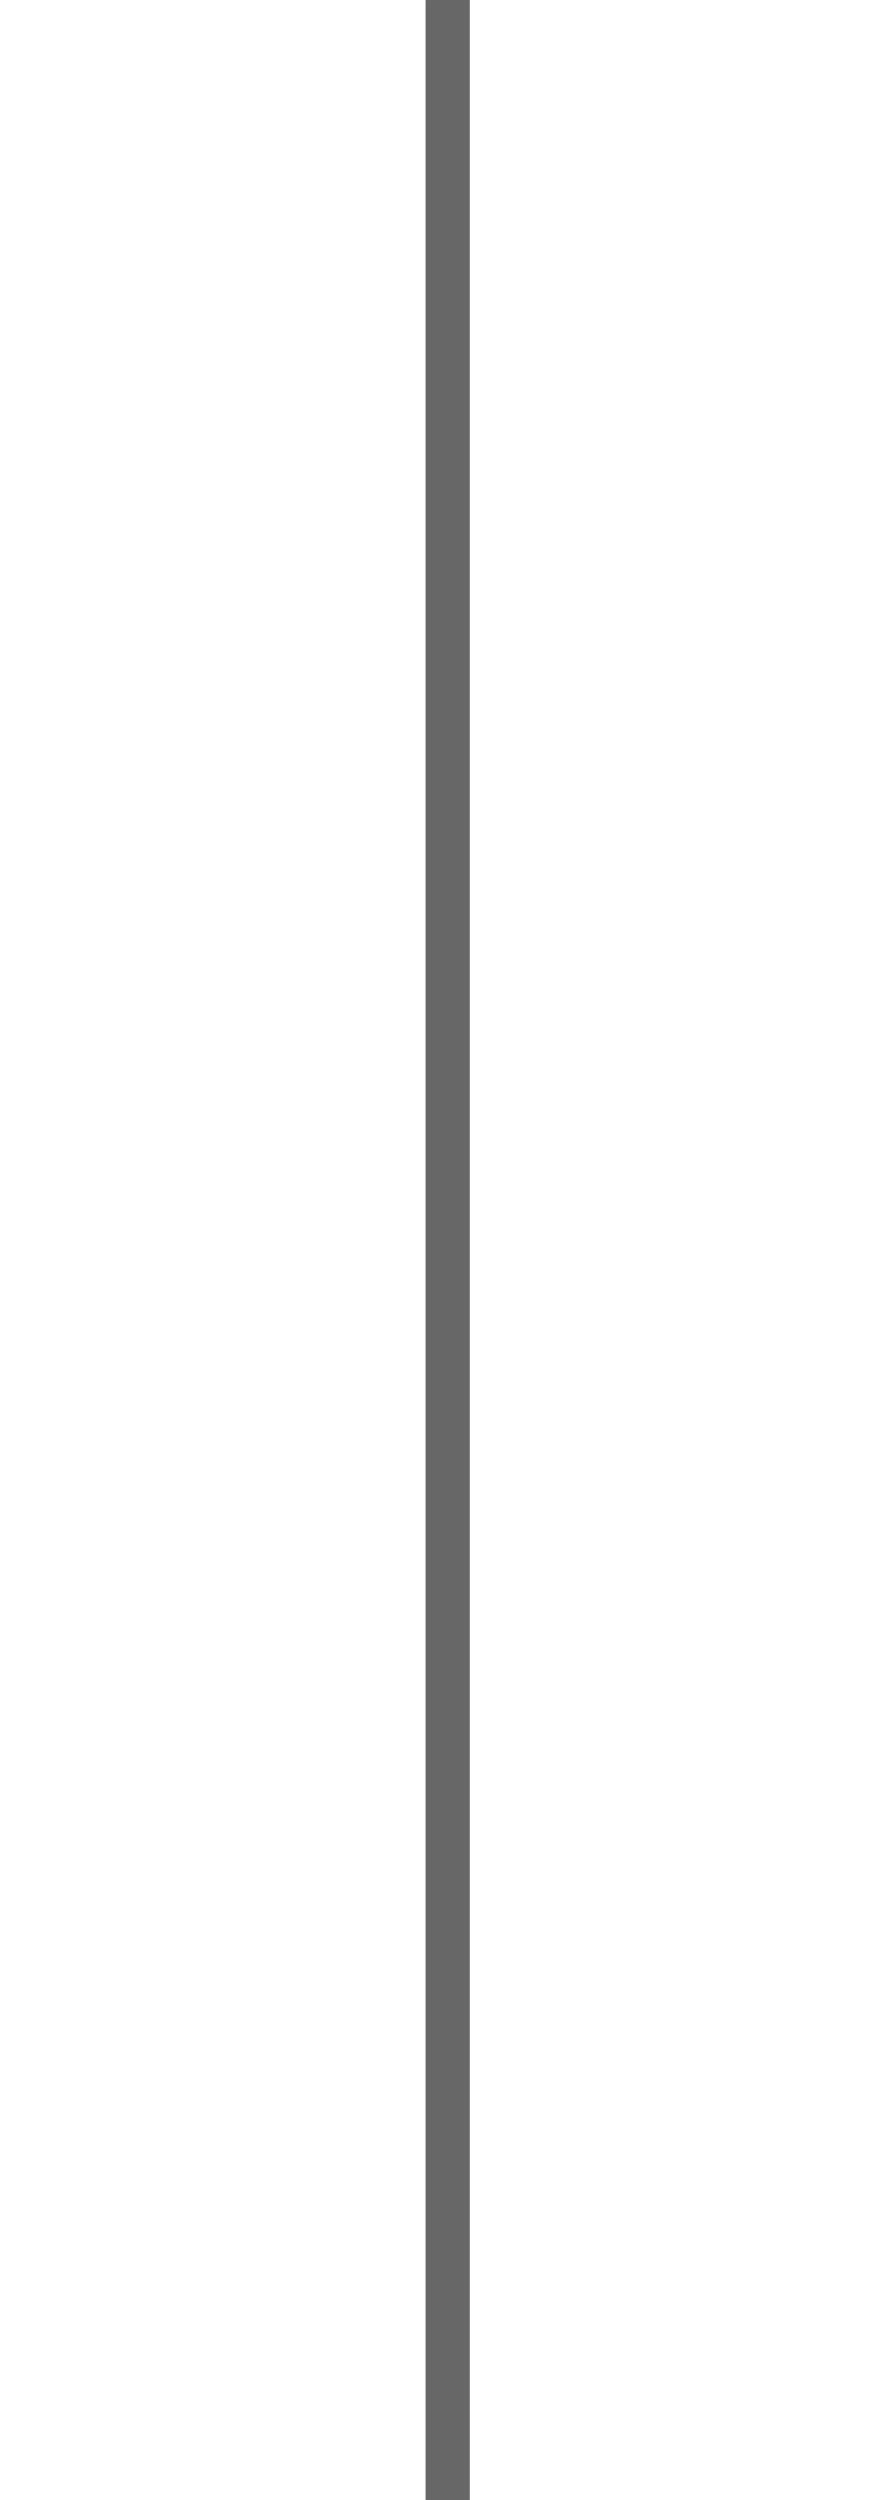
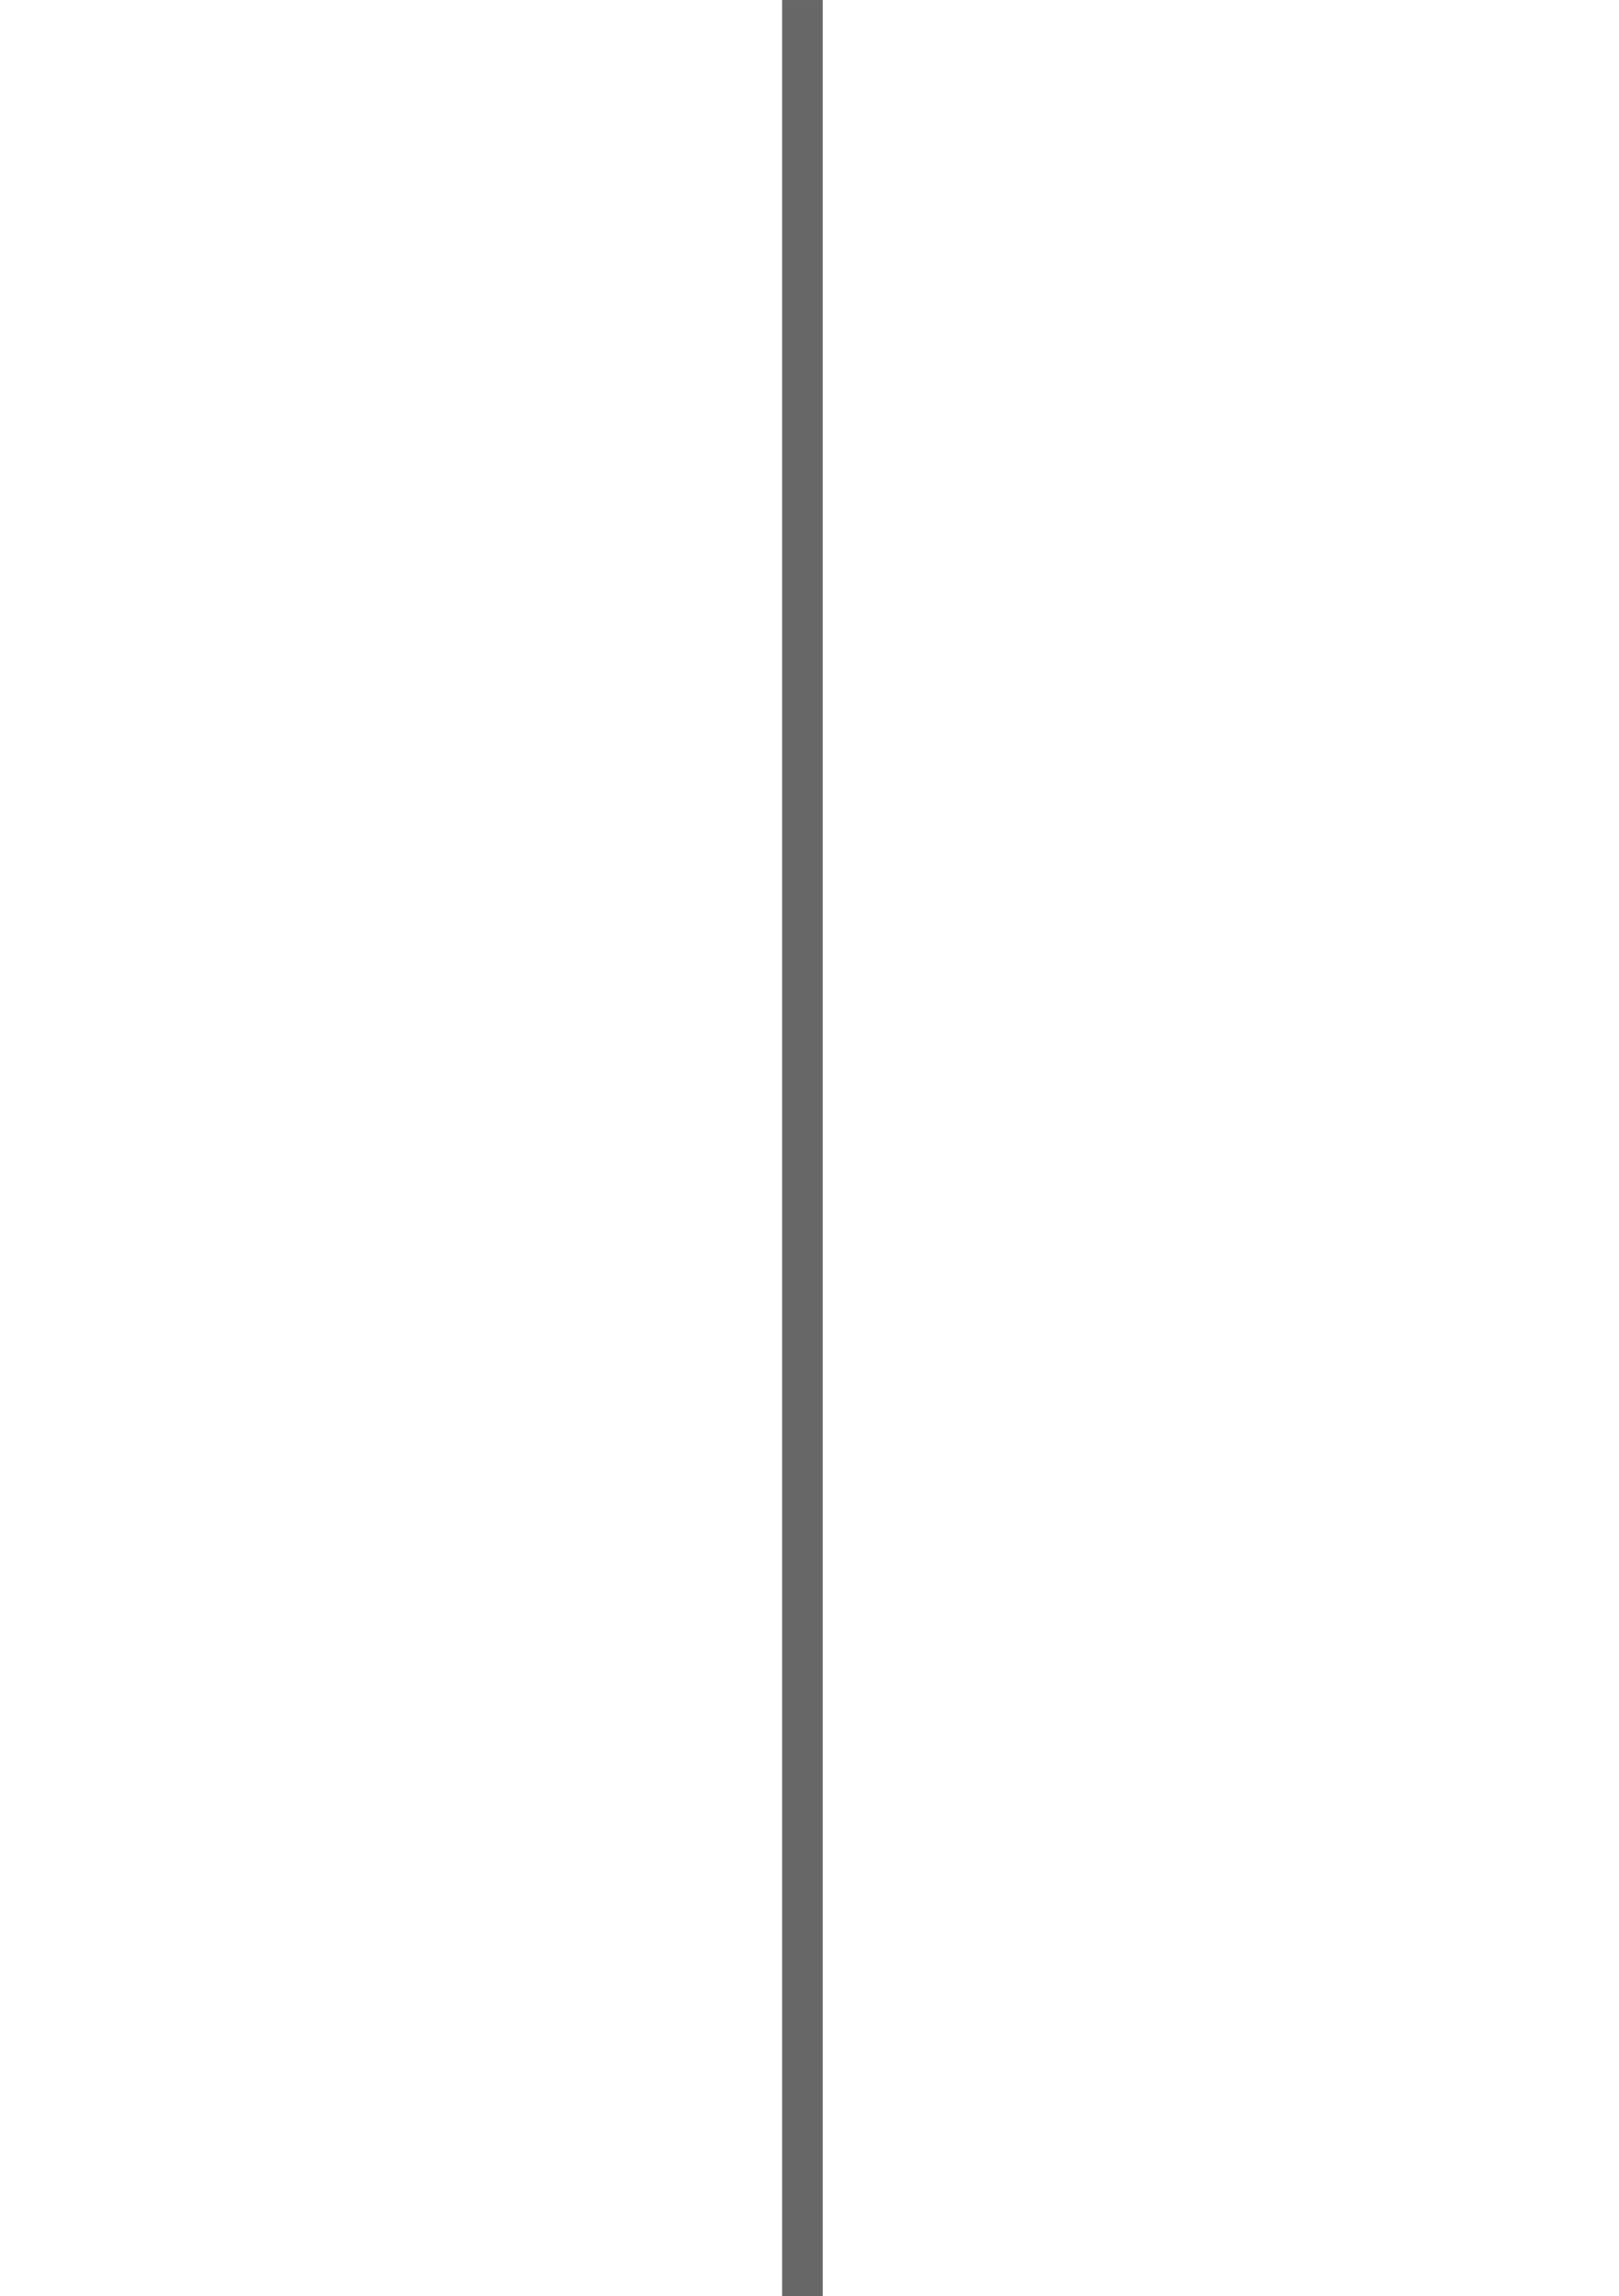
- <svg xmlns="http://www.w3.org/2000/svg" width="8.572mm" height="23.936mm" viewBox="0 0 30.373 84.812" id="svg2" version="1.1">
+ <svg xmlns="http://www.w3.org/2000/svg" width="16.878mm" height="23.936mm" viewBox="0 0 59.803 84.812" id="svg2" version="1.1">
  <defs id="defs4" />
-   <g id="layer1" transform="translate(-104.8126,-119.2166)">
+   <g id="layer1" transform="translate(-90.35754,-119.2166)">
    <path style="fill:none;fill-rule:evenodd;stroke:#676767;stroke-width:1.5;stroke-linecap:butt;stroke-linejoin:miter;stroke-miterlimit:4;stroke-dasharray:none;stroke-opacity:1" d="m 120,119.217 0,84.812" id="path3336" />
  </g>
</svg>
